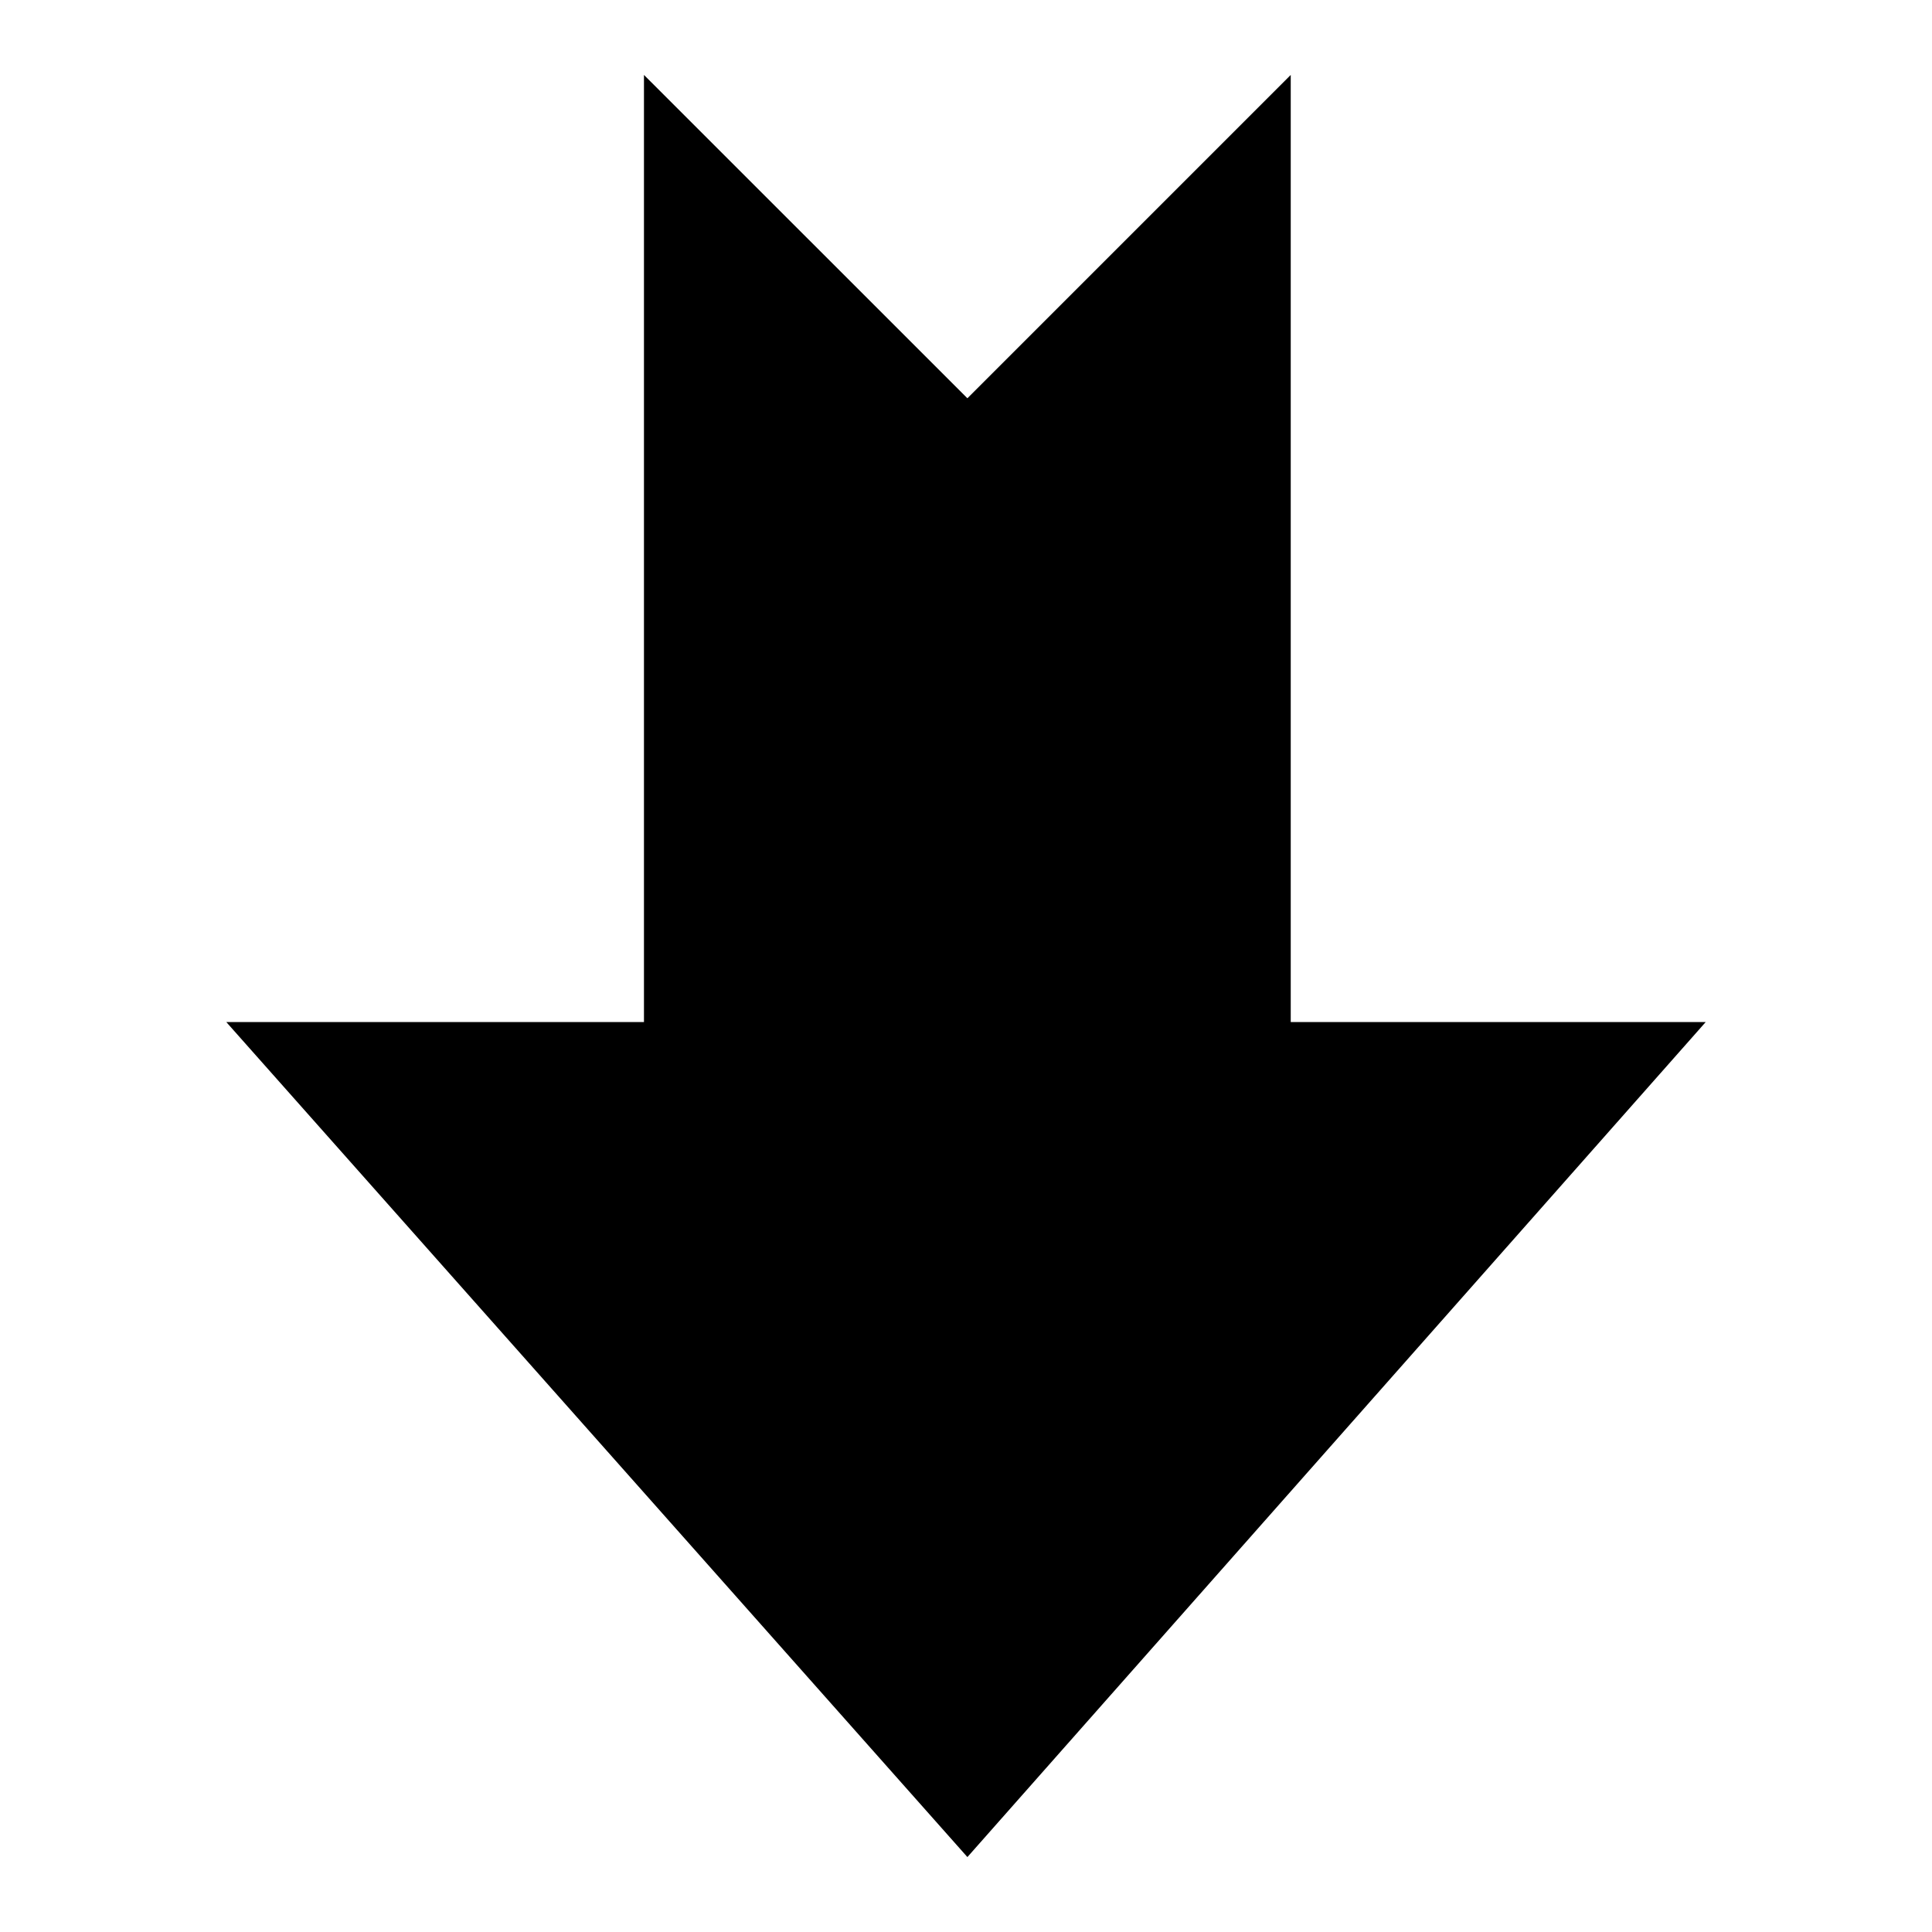
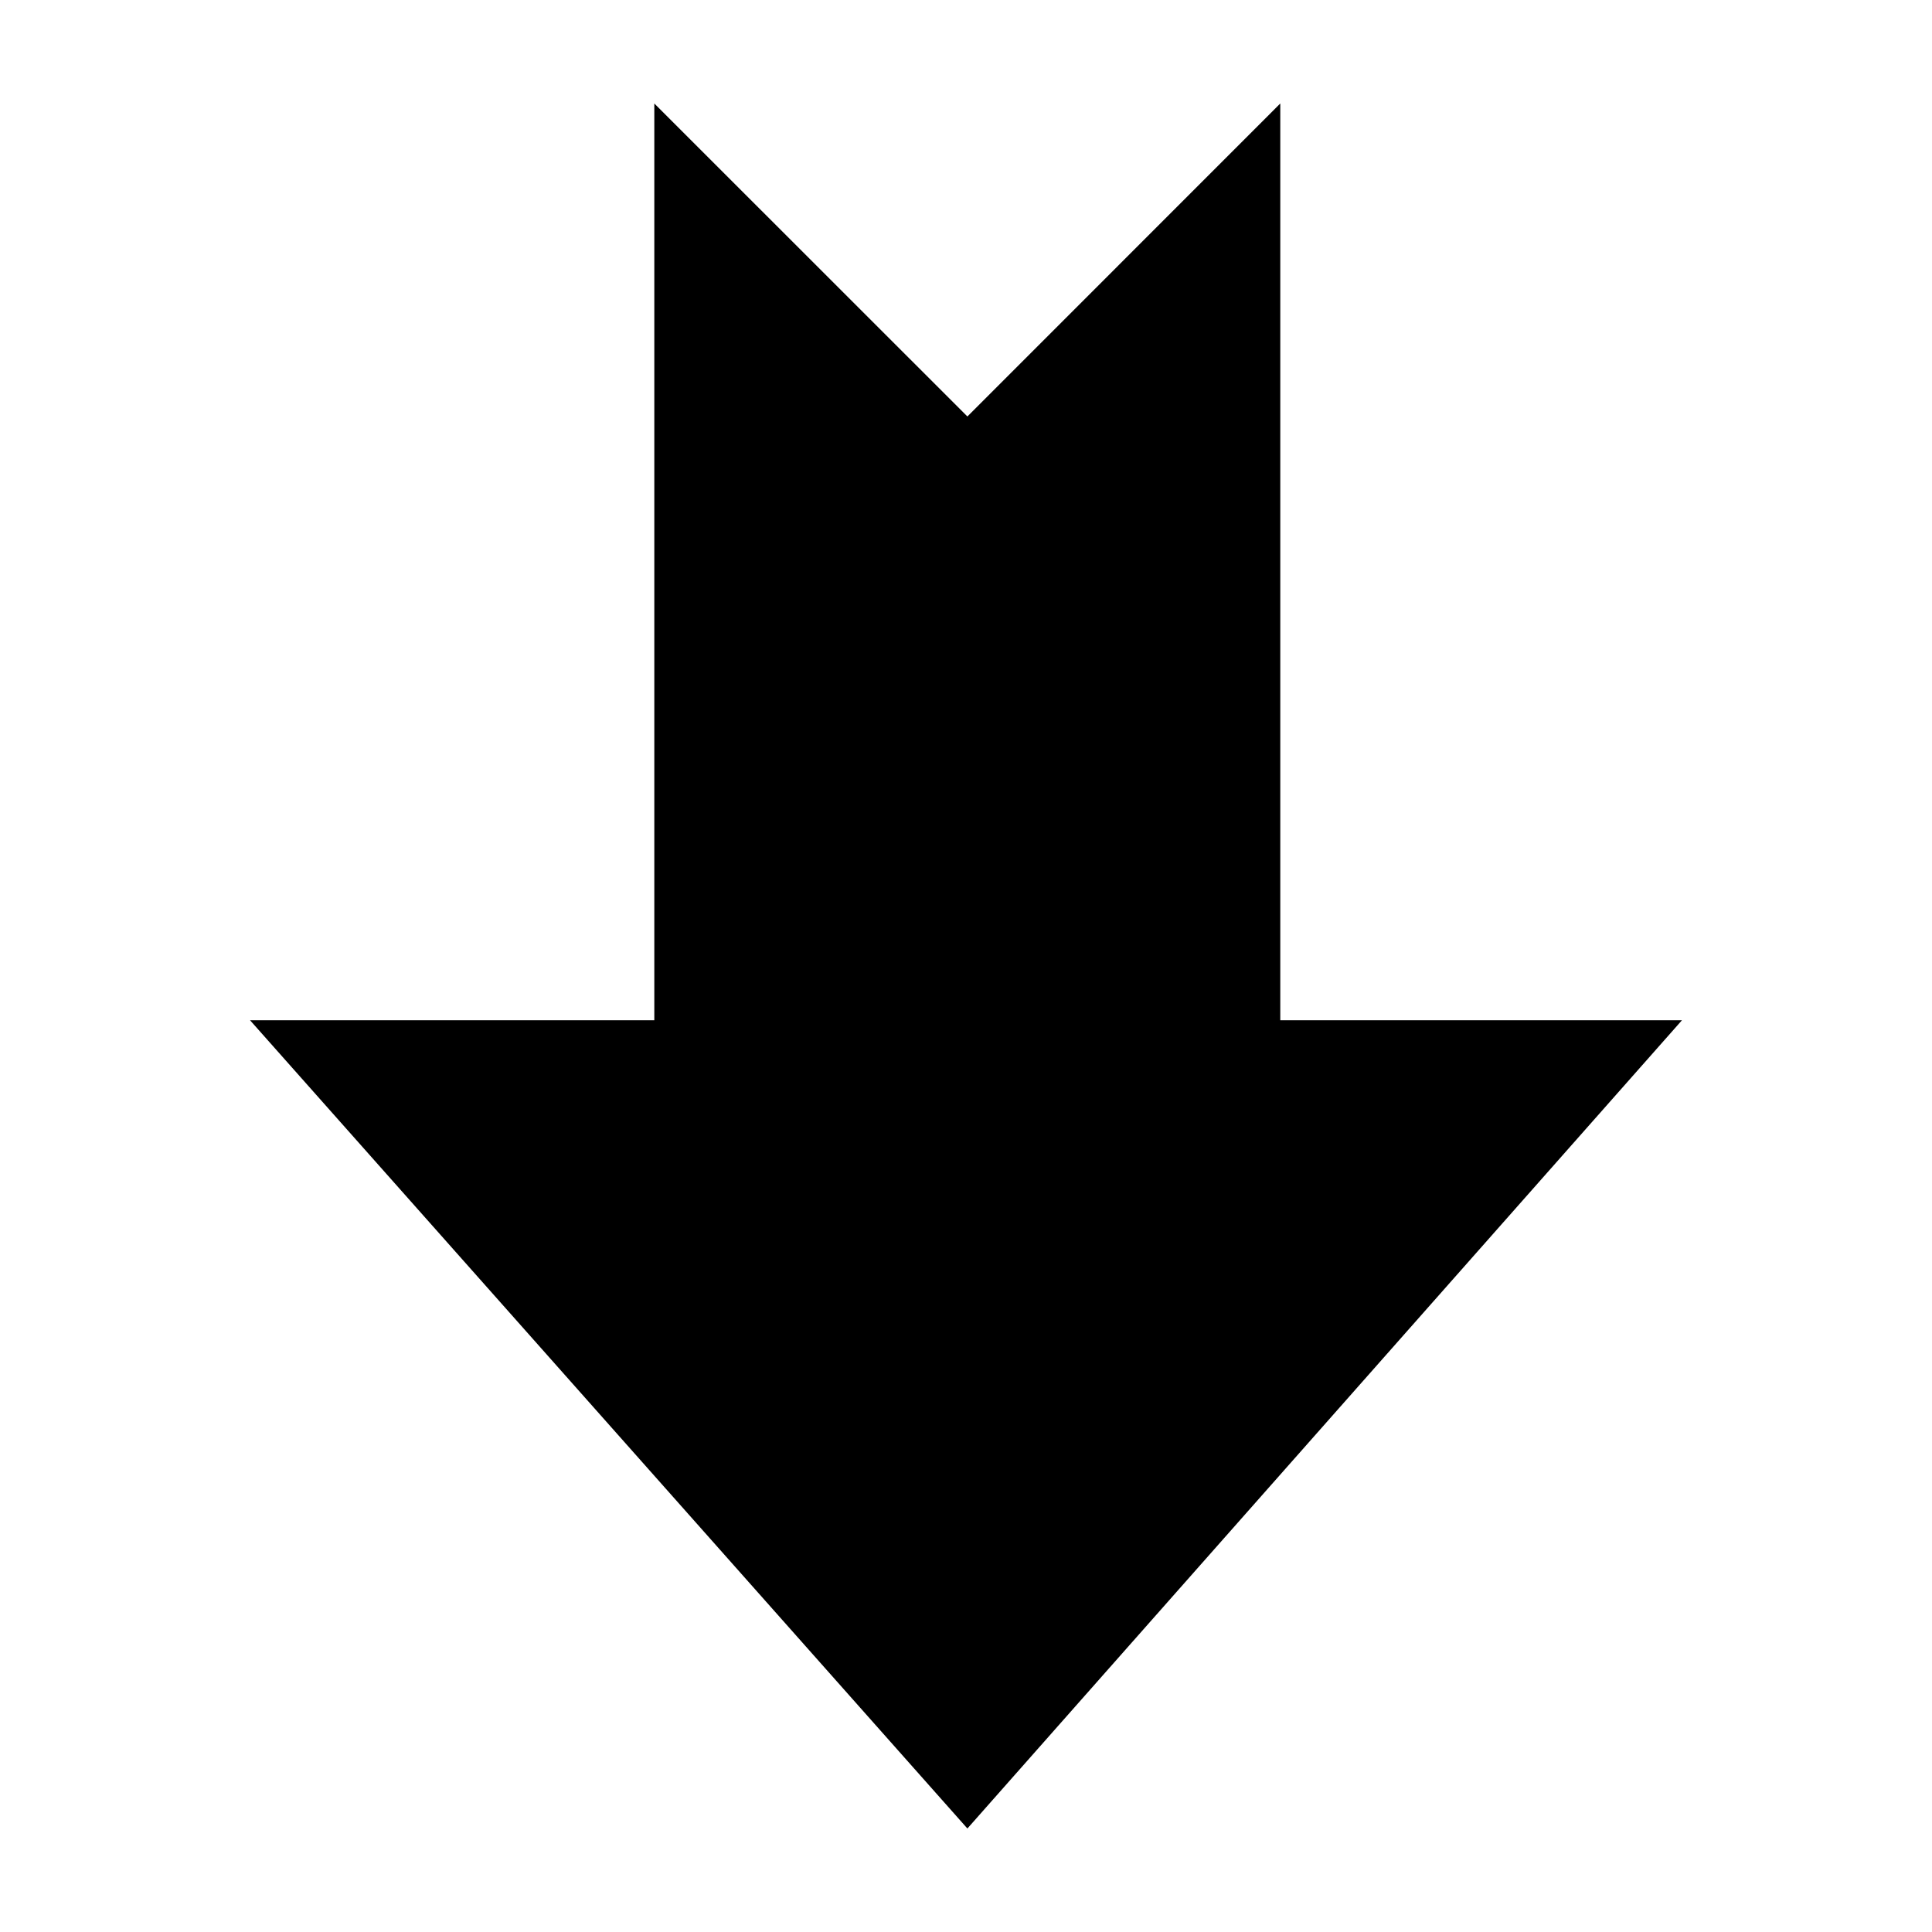
<svg xmlns="http://www.w3.org/2000/svg" version="1.1" id="Layer_1" x="0px" y="0px" viewBox="0 0 1792 1792" style="enable-background:new 0 0 1792 1792;" xml:space="preserve">
-   <polygon points="1197.2,948 1197.2,69.5 897.3,369.4 597.3,69.5 597.3,948 209.9,948 897.3,1722.5 1582.1,948 " />
+   <polygon points="1187.5,946.3 1187.5,96 897.3,386.3 606.9,96 606.9,946.3 231.9,946.3 897.3,1696 1560.1,946.3 " />
</svg>
